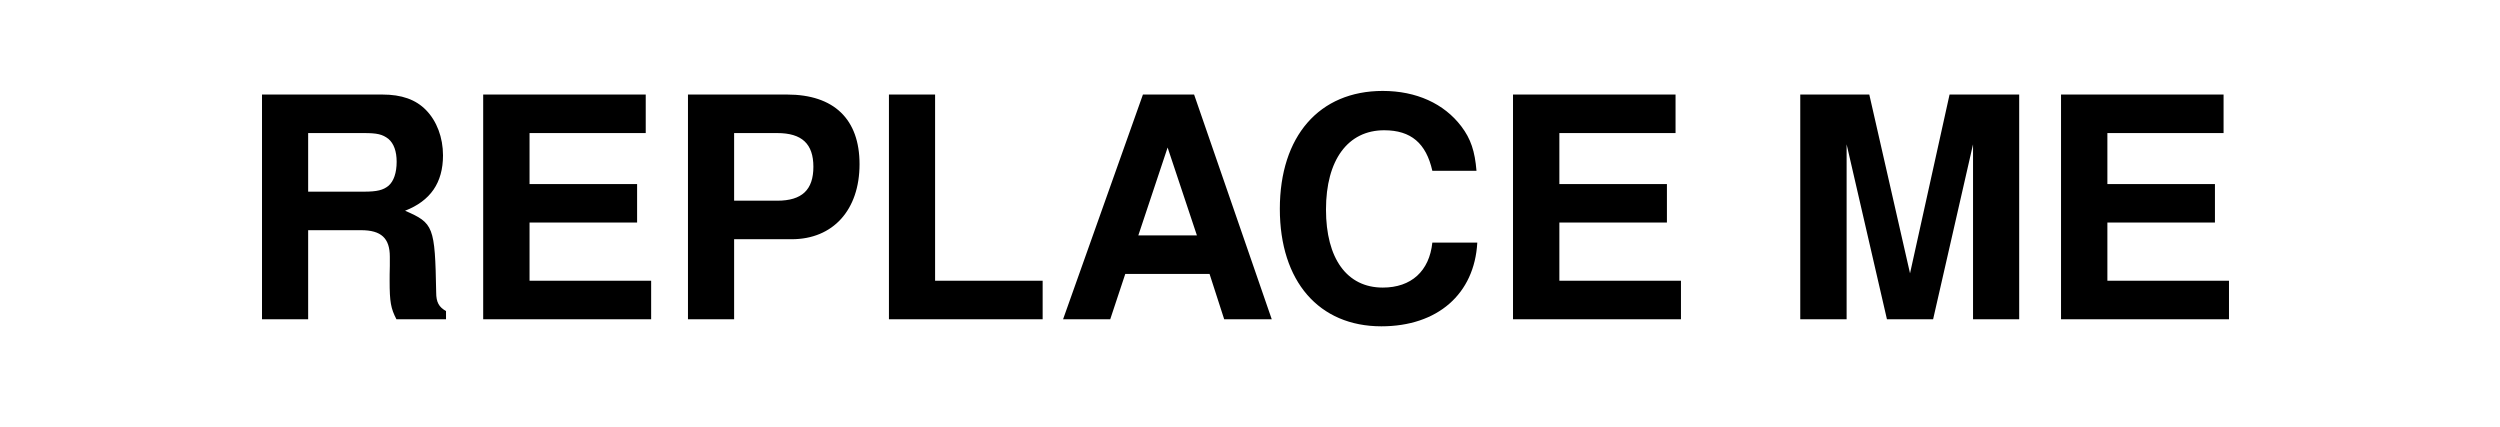
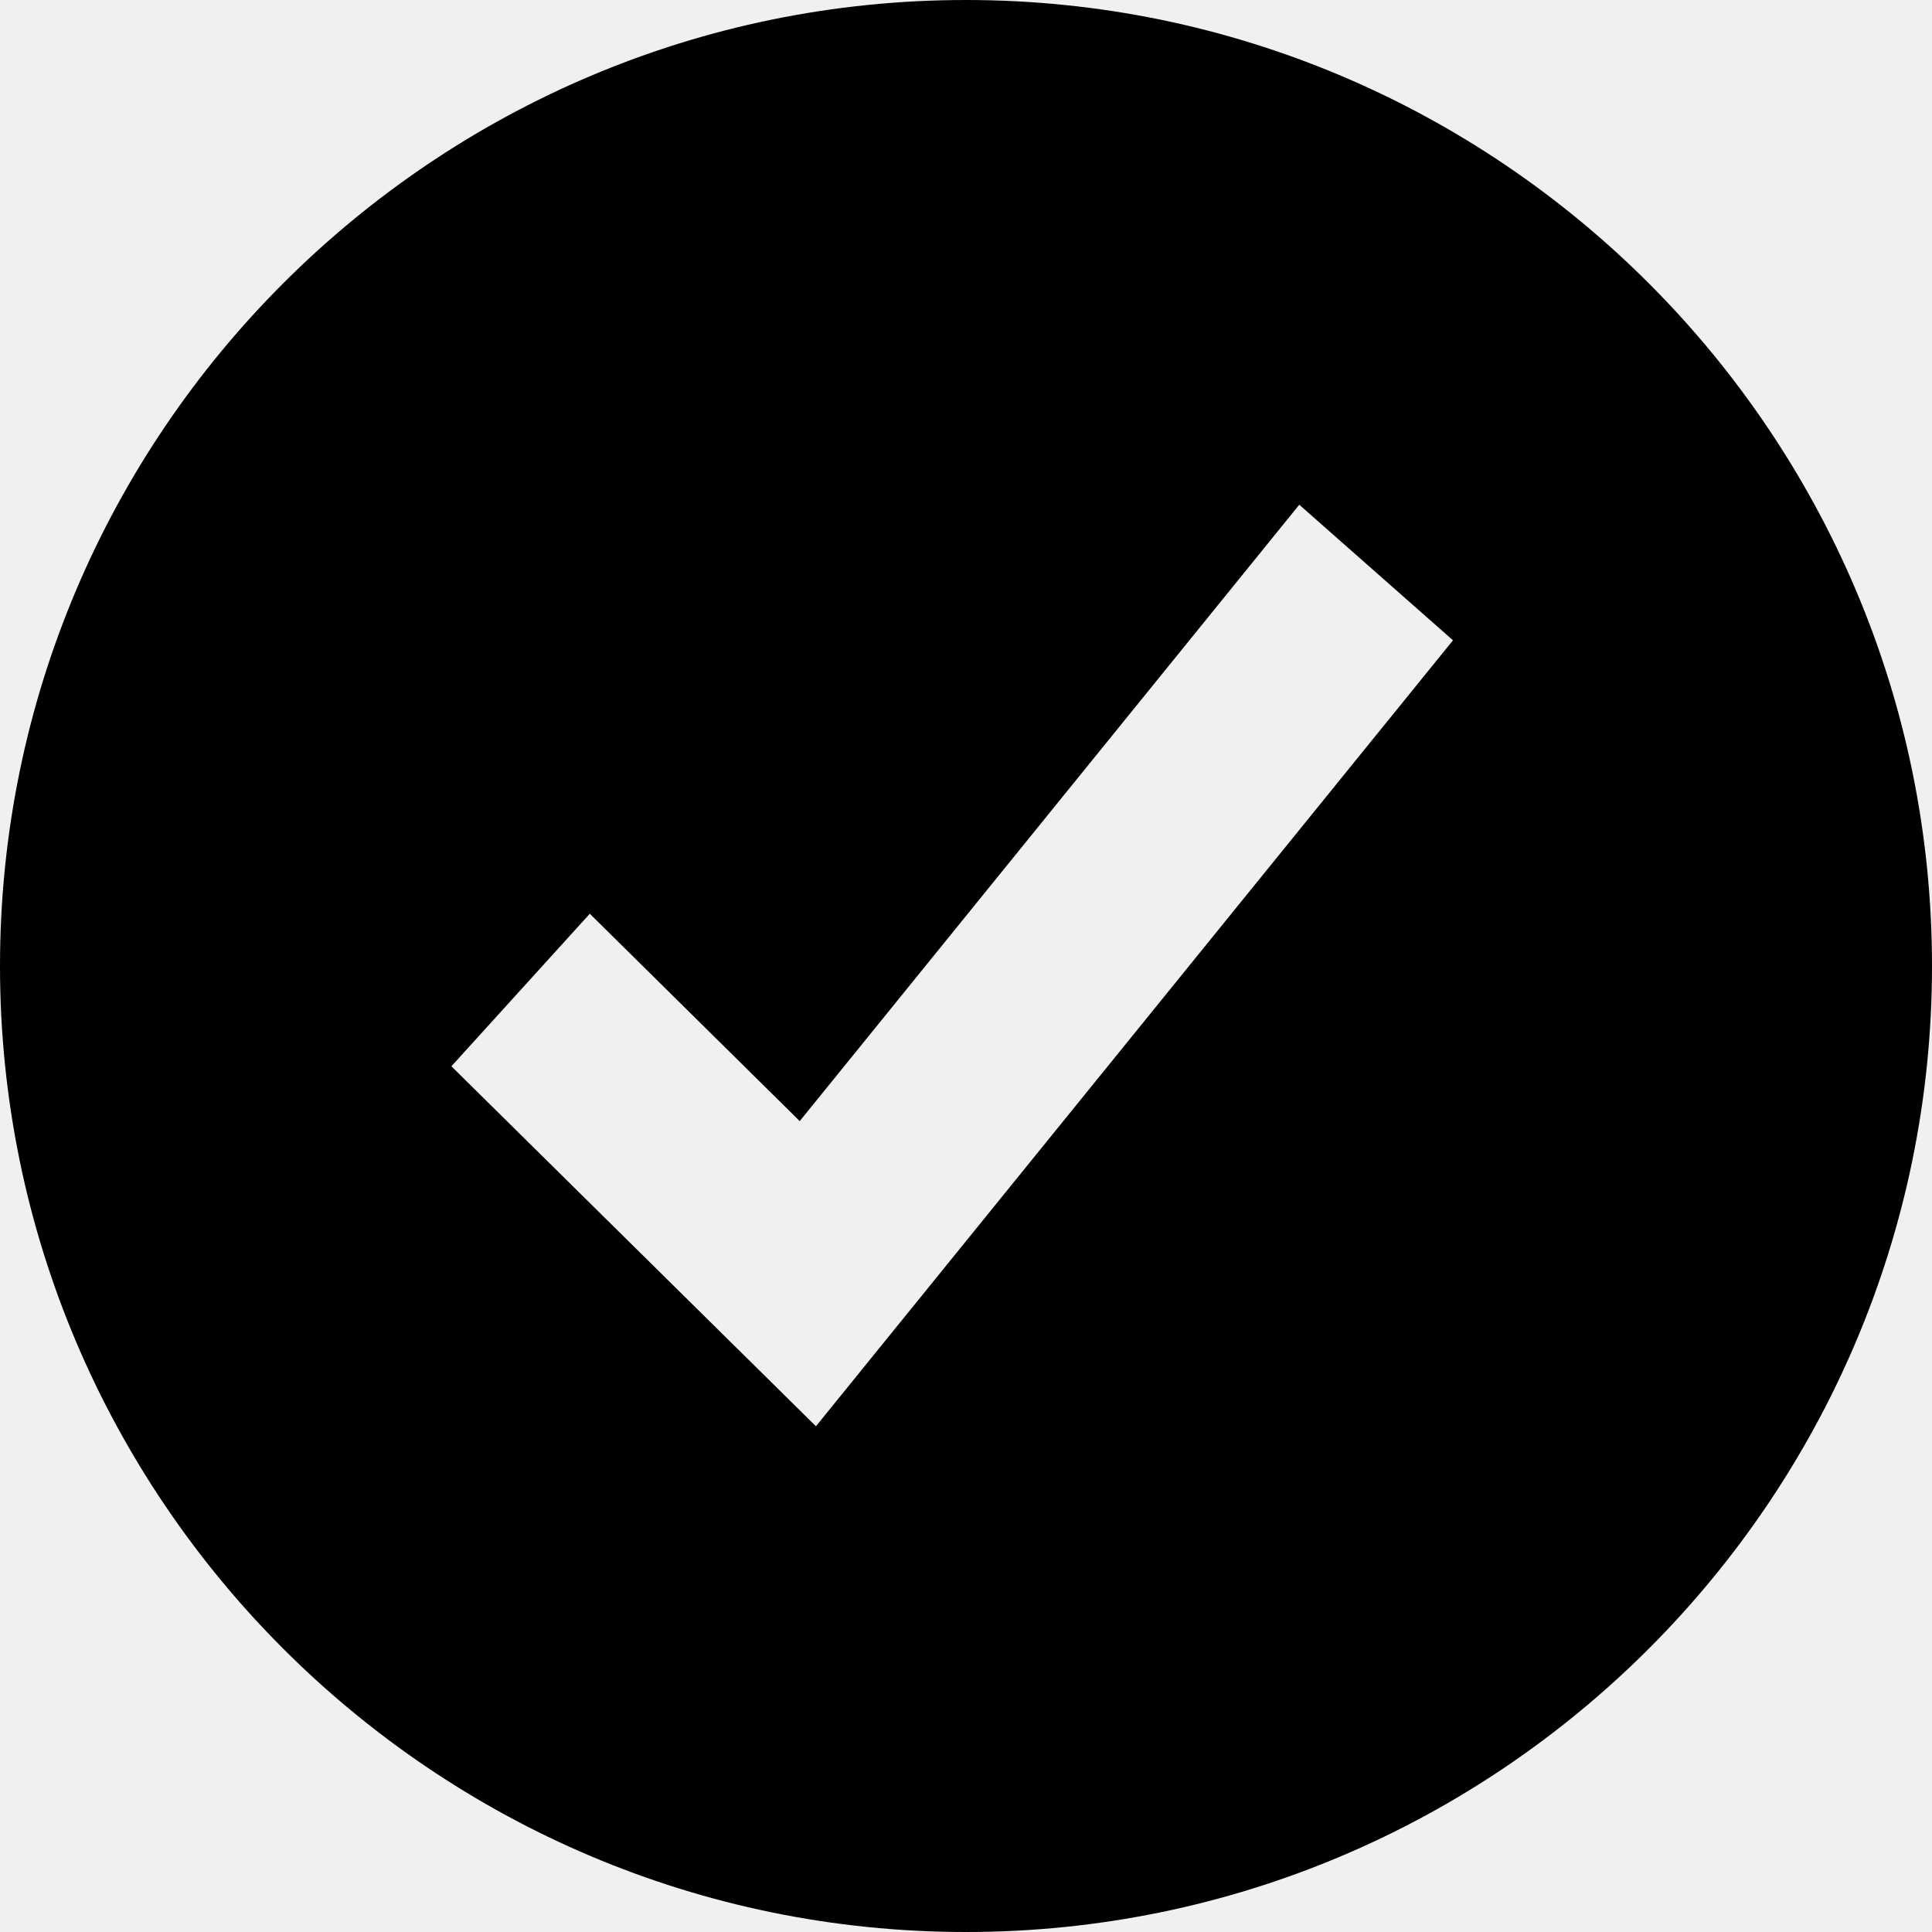
- <svg xmlns="http://www.w3.org/2000/svg" width="457" height="78">
-   <g>
-     <rect fill="#fff" id="canvas_background" height="80" width="459" y="-1" x="-1" />
-     <g display="none" overflow="visible" y="0" x="0" height="100%" width="100%" id="canvasGrid">
-       <rect fill="url(#gridpattern)" stroke-width="0" y="0" x="0" height="100%" width="100%" />
-     </g>
-   </g>
-   <g>
-     <text stroke="#000" transform="matrix(2.347637,0,0,2.347637,-187.0069,-235.8773) " font-weight="bold" xml:space="preserve" text-anchor="start" font-family="Helvetica, Arial, sans-serif" font-size="24" id="svg_2" y="125.336" x="98.137" stroke-width="0" fill="#000000">REPLACE ME</text>
+ <svg xmlns="http://www.w3.org/2000/svg" enable-background="new 0 0 64 64" version="1.1" viewBox="0 0 64 64" xml:space="preserve">
+   <g id="Glyph_copy_2">
+     <path d="M32,64c17.645,0,32-14.355,32-32S49.645,0,32,0S0,14.355,0,32S14.355,64,32,64z M19.538,30.269l6.954,6.869L43.04,16.72   l5.092,4.491L27.029,47.247L14.953,35.322L19.538,30.269z" />
  </g>
</svg>
